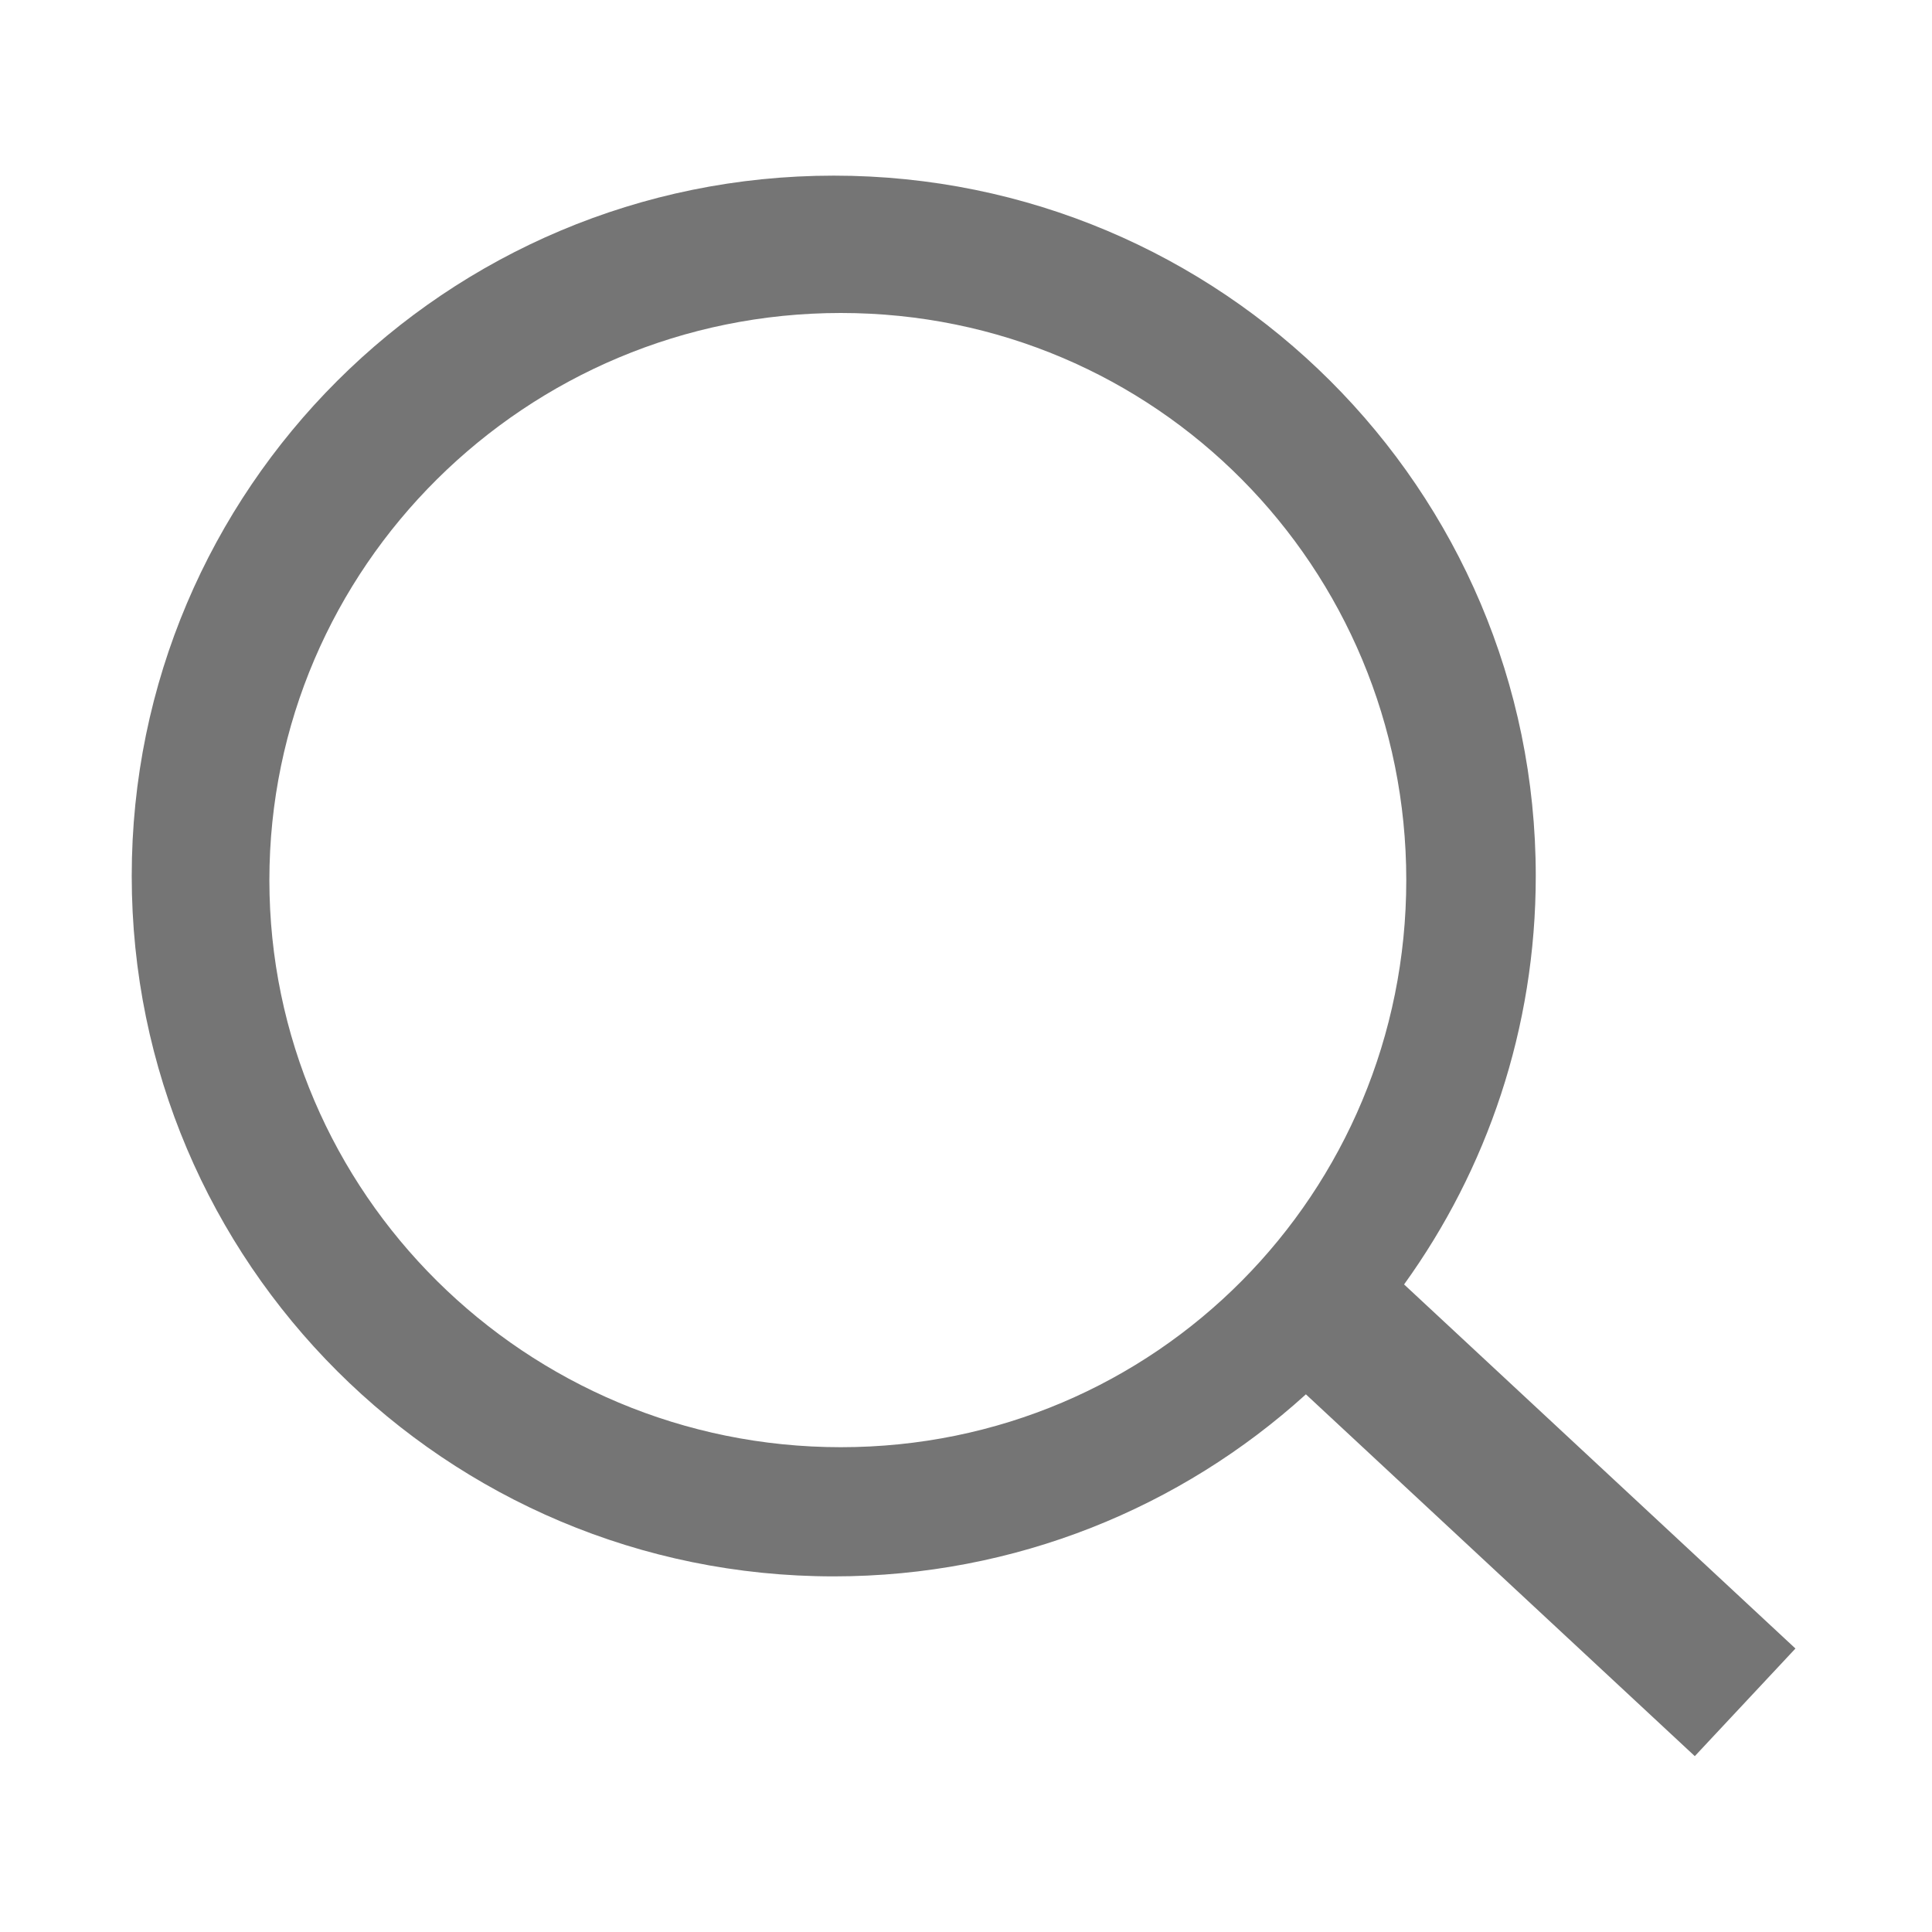
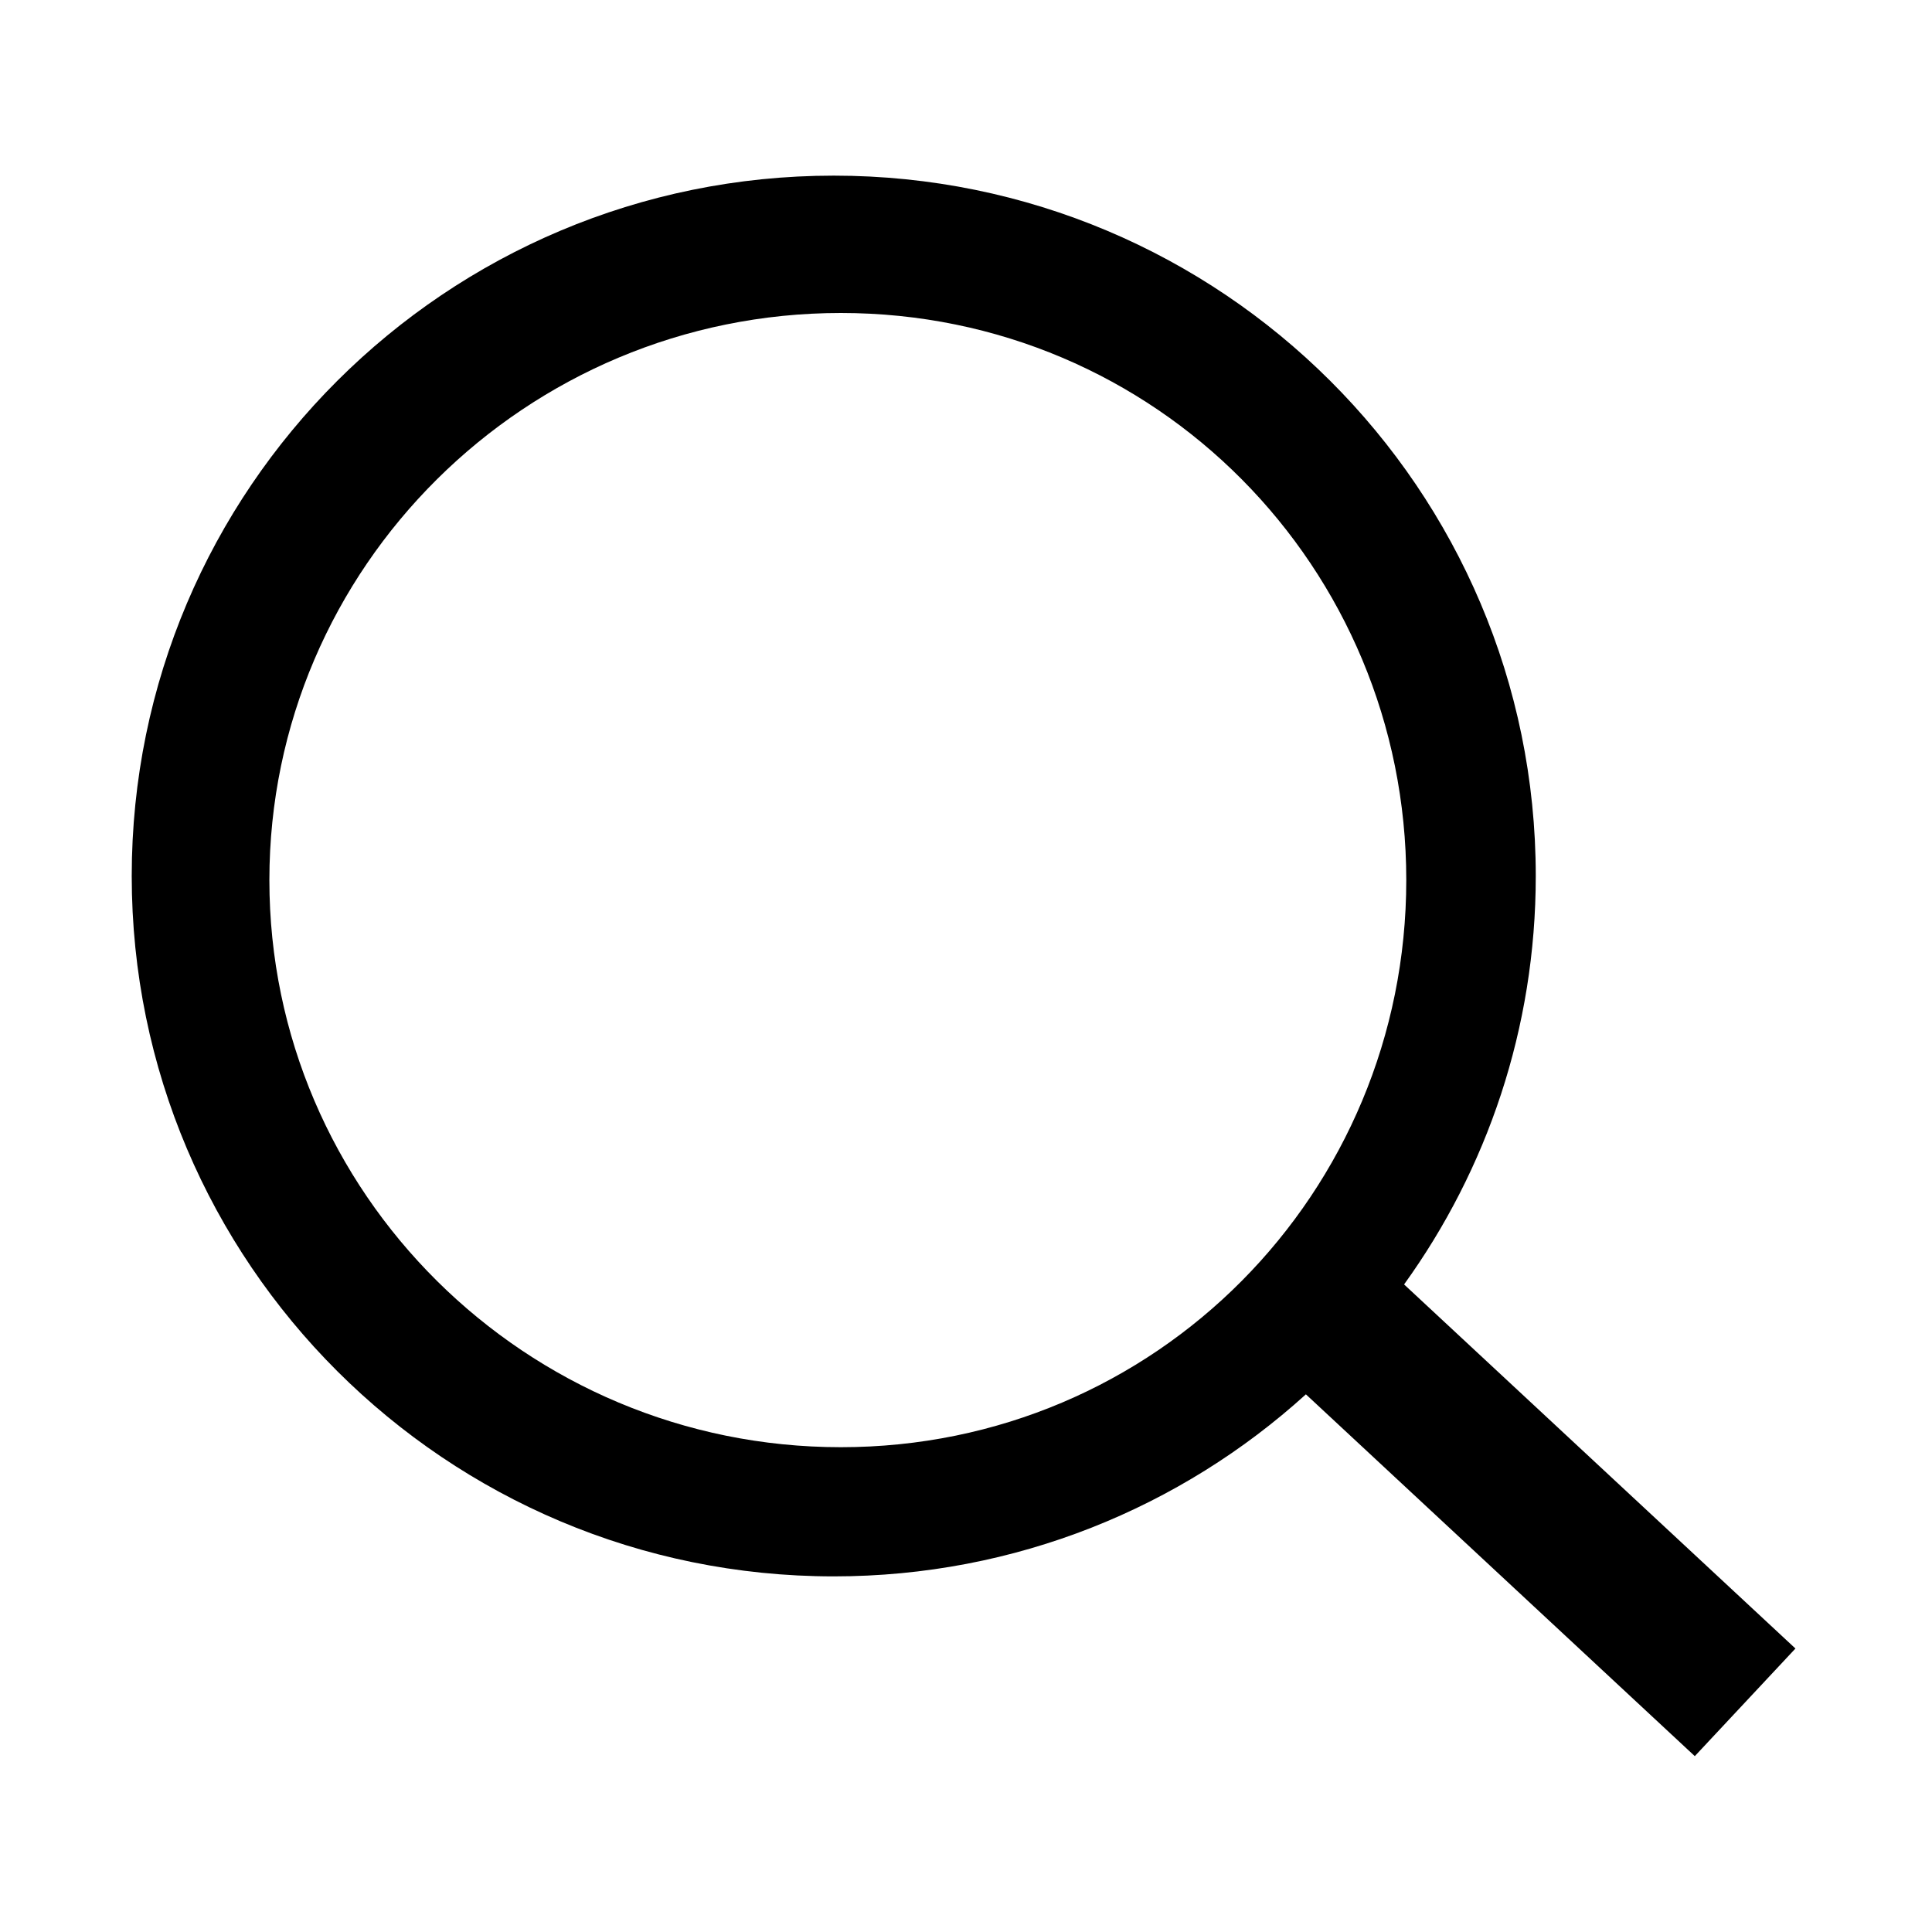
<svg xmlns="http://www.w3.org/2000/svg" width="44px" height="44px" viewBox="0 0 44 44" version="1.1">
  <defs />
-   <g id="UI-KIT_基础元件" stroke="none" stroke-width="1" fill="none" fill-rule="evenodd">
-     <path d="M31.977,29.252 L40.89,37.544 L38.598,39.995 L29.741,31.755 C26.901,34.331 23.128,35.901 18.988,35.901 C10.158,35.901 3,28.76 3,19.95 C3,11.141 10.158,4 18.988,4 C27.818,4 34.976,11.141 34.976,19.95 C34.976,23.421 33.865,26.634 31.977,29.252 Z M32.027,20.043 C32.027,27.165 26.327,32.959 19.15,32.959 C11.973,32.959 6.135,27.165 6.135,20.043 C6.135,12.924 11.973,7.128 19.15,7.128 C26.327,7.128 32.027,12.924 32.027,20.043 Z" id="Fill-1" fill="#757575" />
+   <g id="UI-KIT_基础元件" stroke="none" stroke-width="1" fill-rule="evenodd">
+     <path d="M31.977,29.252 L40.89,37.544 L38.598,39.995 L29.741,31.755 C26.901,34.331 23.128,35.901 18.988,35.901 C10.158,35.901 3,28.76 3,19.95 C3,11.141 10.158,4 18.988,4 C27.818,4 34.976,11.141 34.976,19.95 C34.976,23.421 33.865,26.634 31.977,29.252 Z M32.027,20.043 C32.027,27.165 26.327,32.959 19.15,32.959 C11.973,32.959 6.135,27.165 6.135,20.043 C6.135,12.924 11.973,7.128 19.15,7.128 C26.327,7.128 32.027,12.924 32.027,20.043 Z" id="Fill-1" />
  </g>
</svg>
